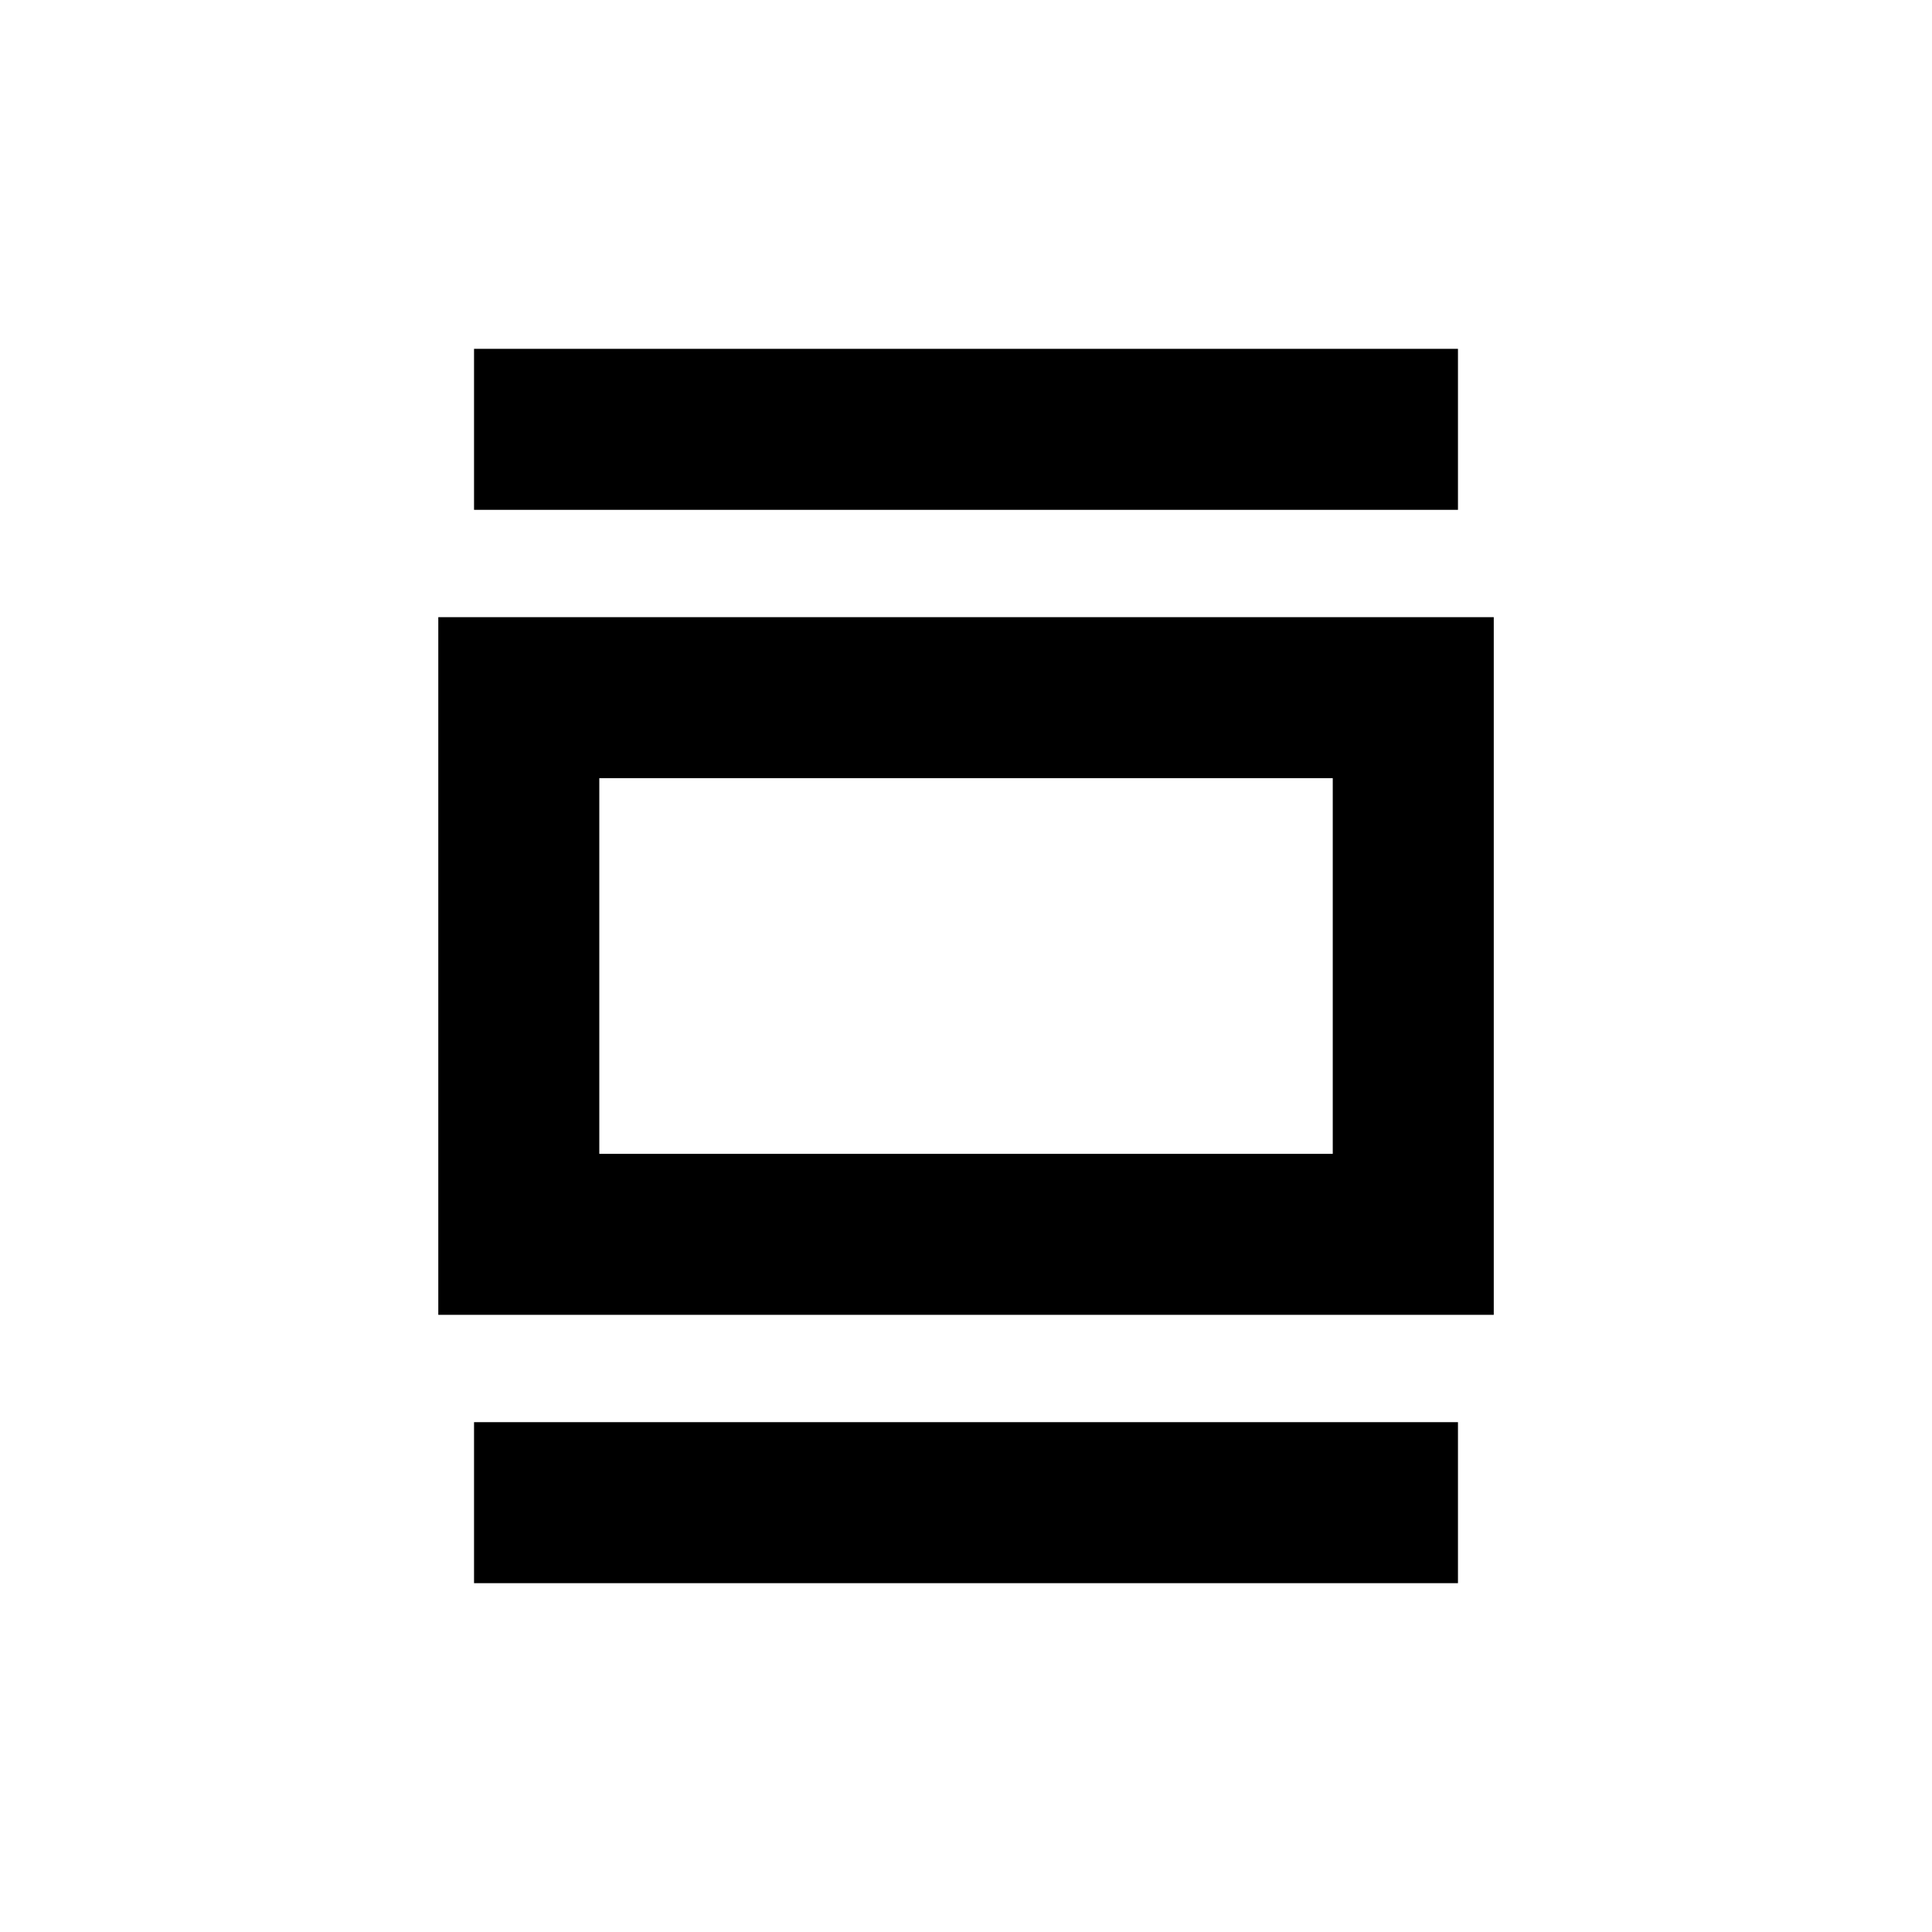
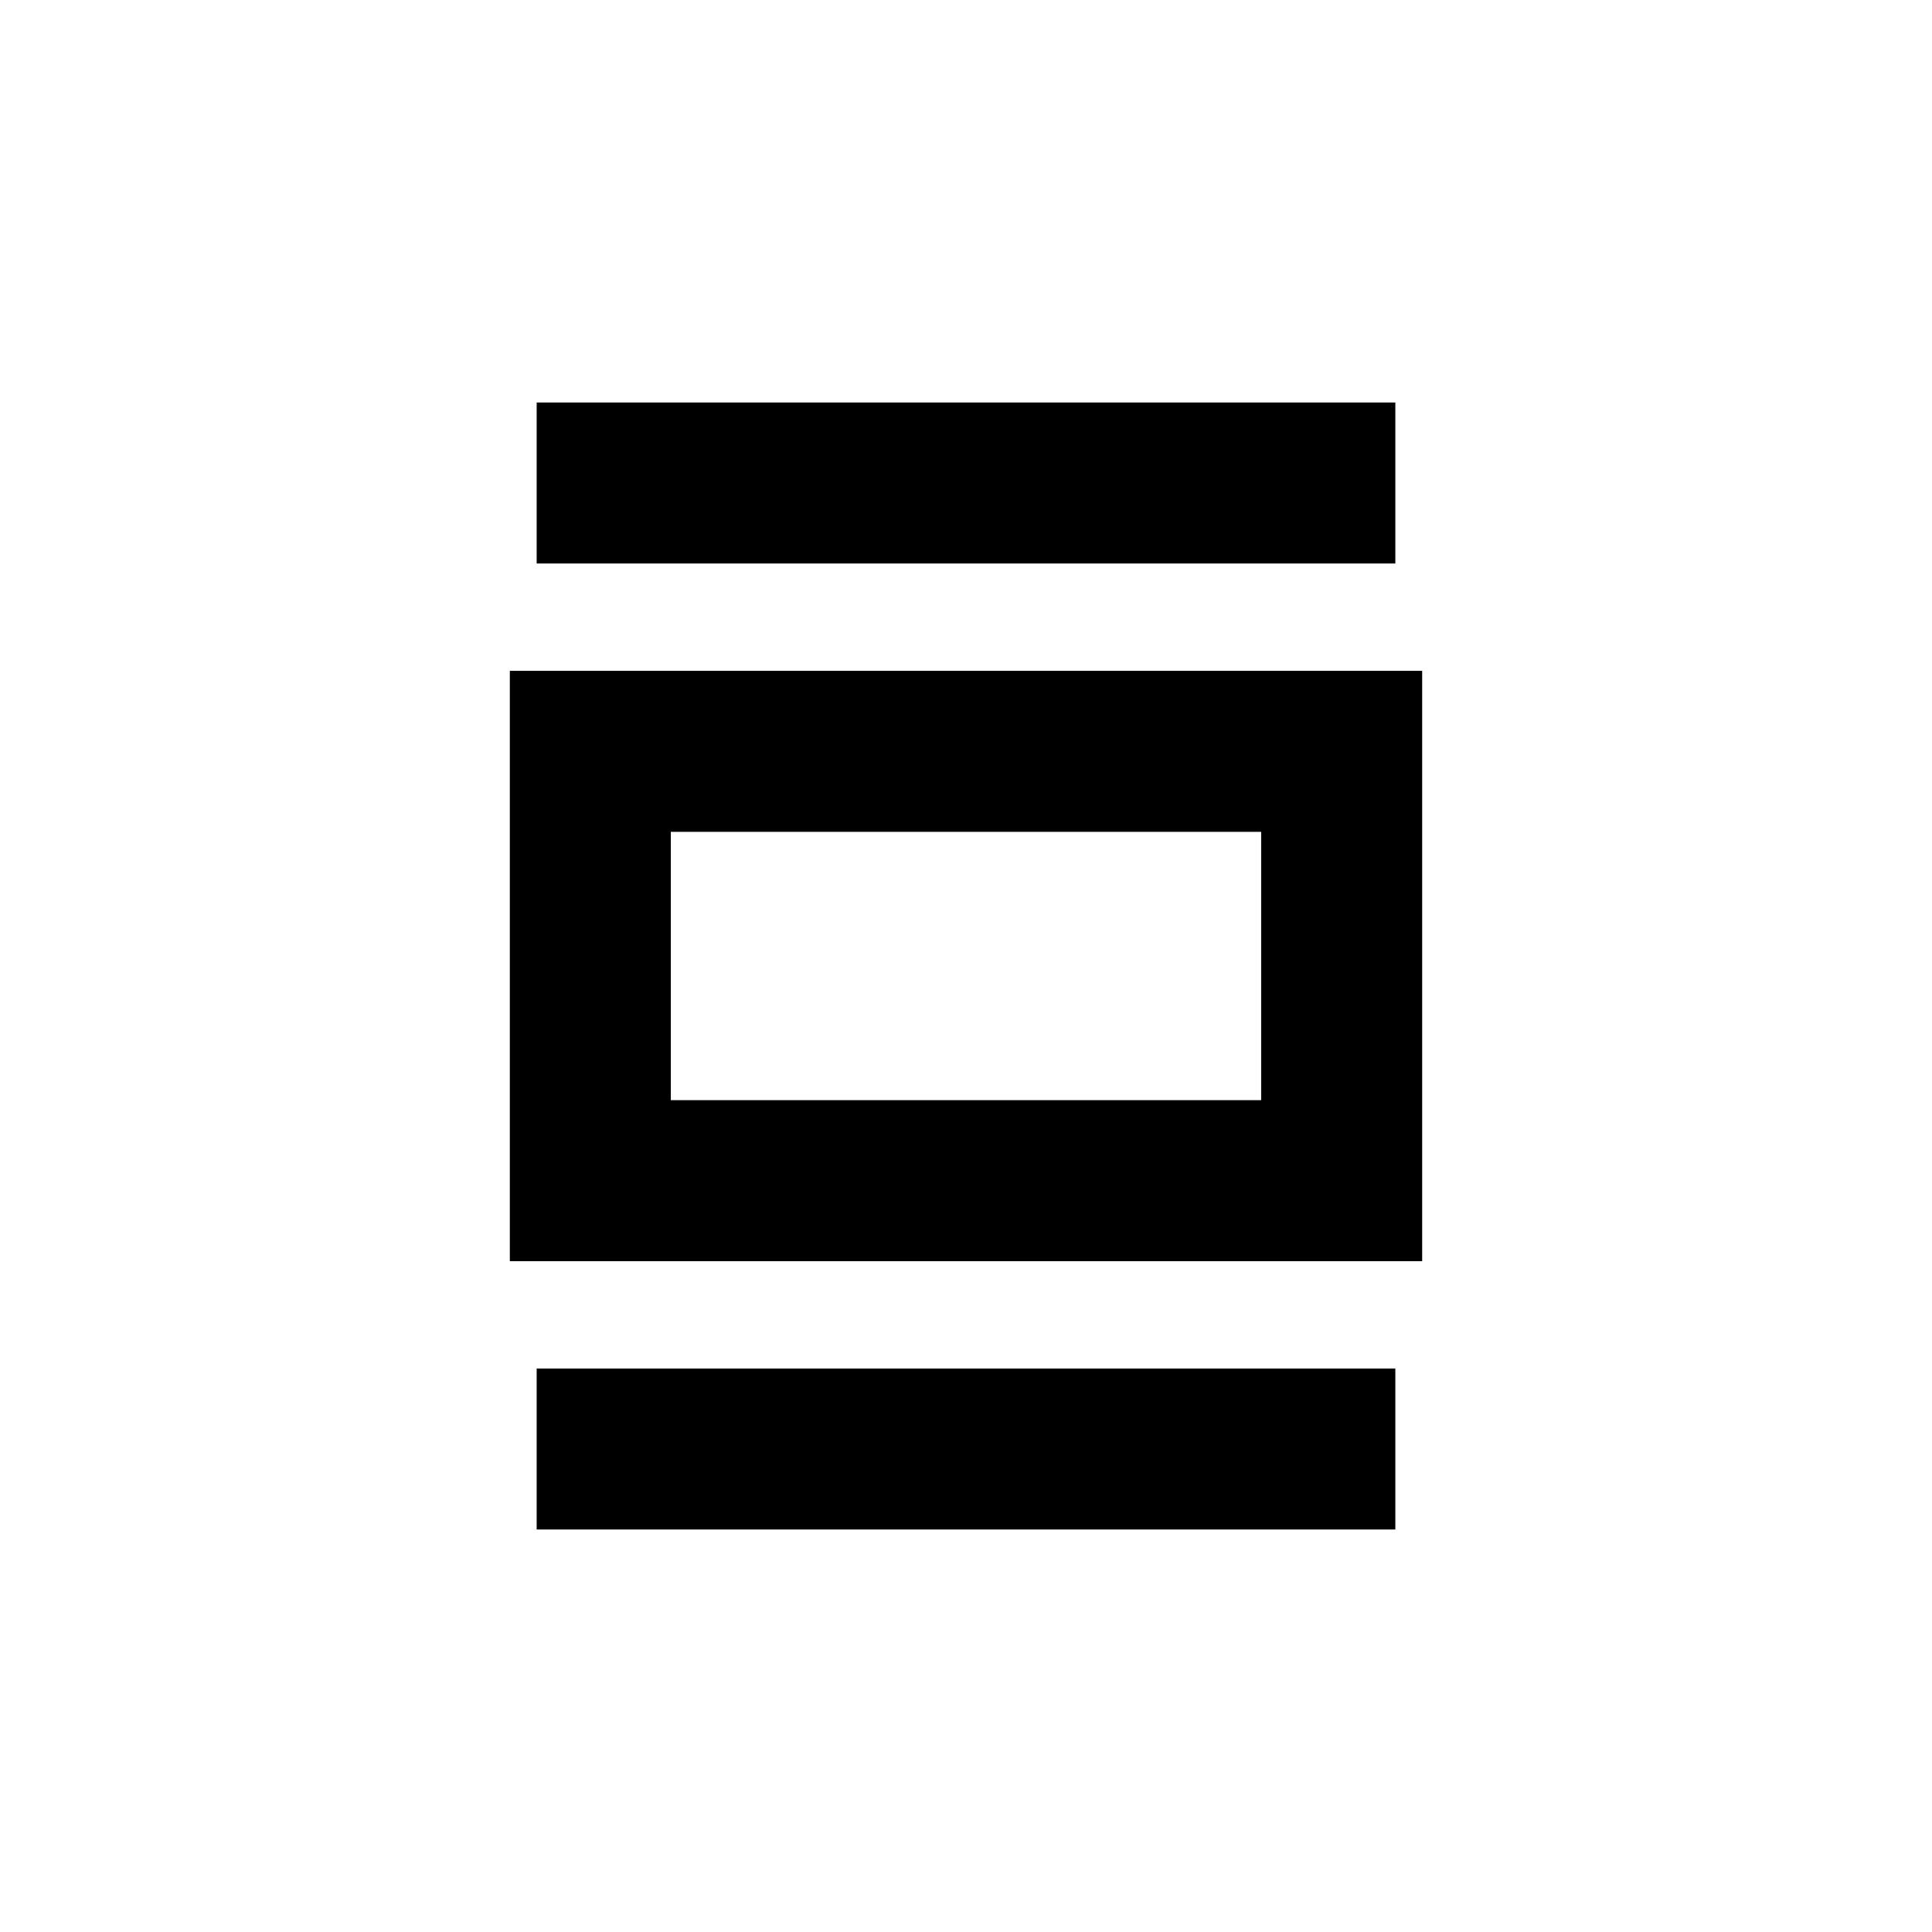
<svg xmlns="http://www.w3.org/2000/svg" width="36" height="36" viewBox="0 0 36 36" fill="none">
-   <path d="M27.167 8L8.833 8" stroke="black" stroke-width="3" />
-   <path d="M27.167 28L8.833 28" stroke="black" stroke-width="3" />
-   <path d="M9.667 13L26.334 13L26.334 23L9.667 23L9.667 13Z" stroke="black" stroke-width="3" />
+   <path d="M26 9L10 9" stroke="black" stroke-width="3" />
+   <path d="M26 27L10 27" stroke="black" stroke-width="3" />
+   <path d="M11 14L25 14L25 22L11 22L11 14Z" stroke="black" stroke-width="3" />
</svg>
